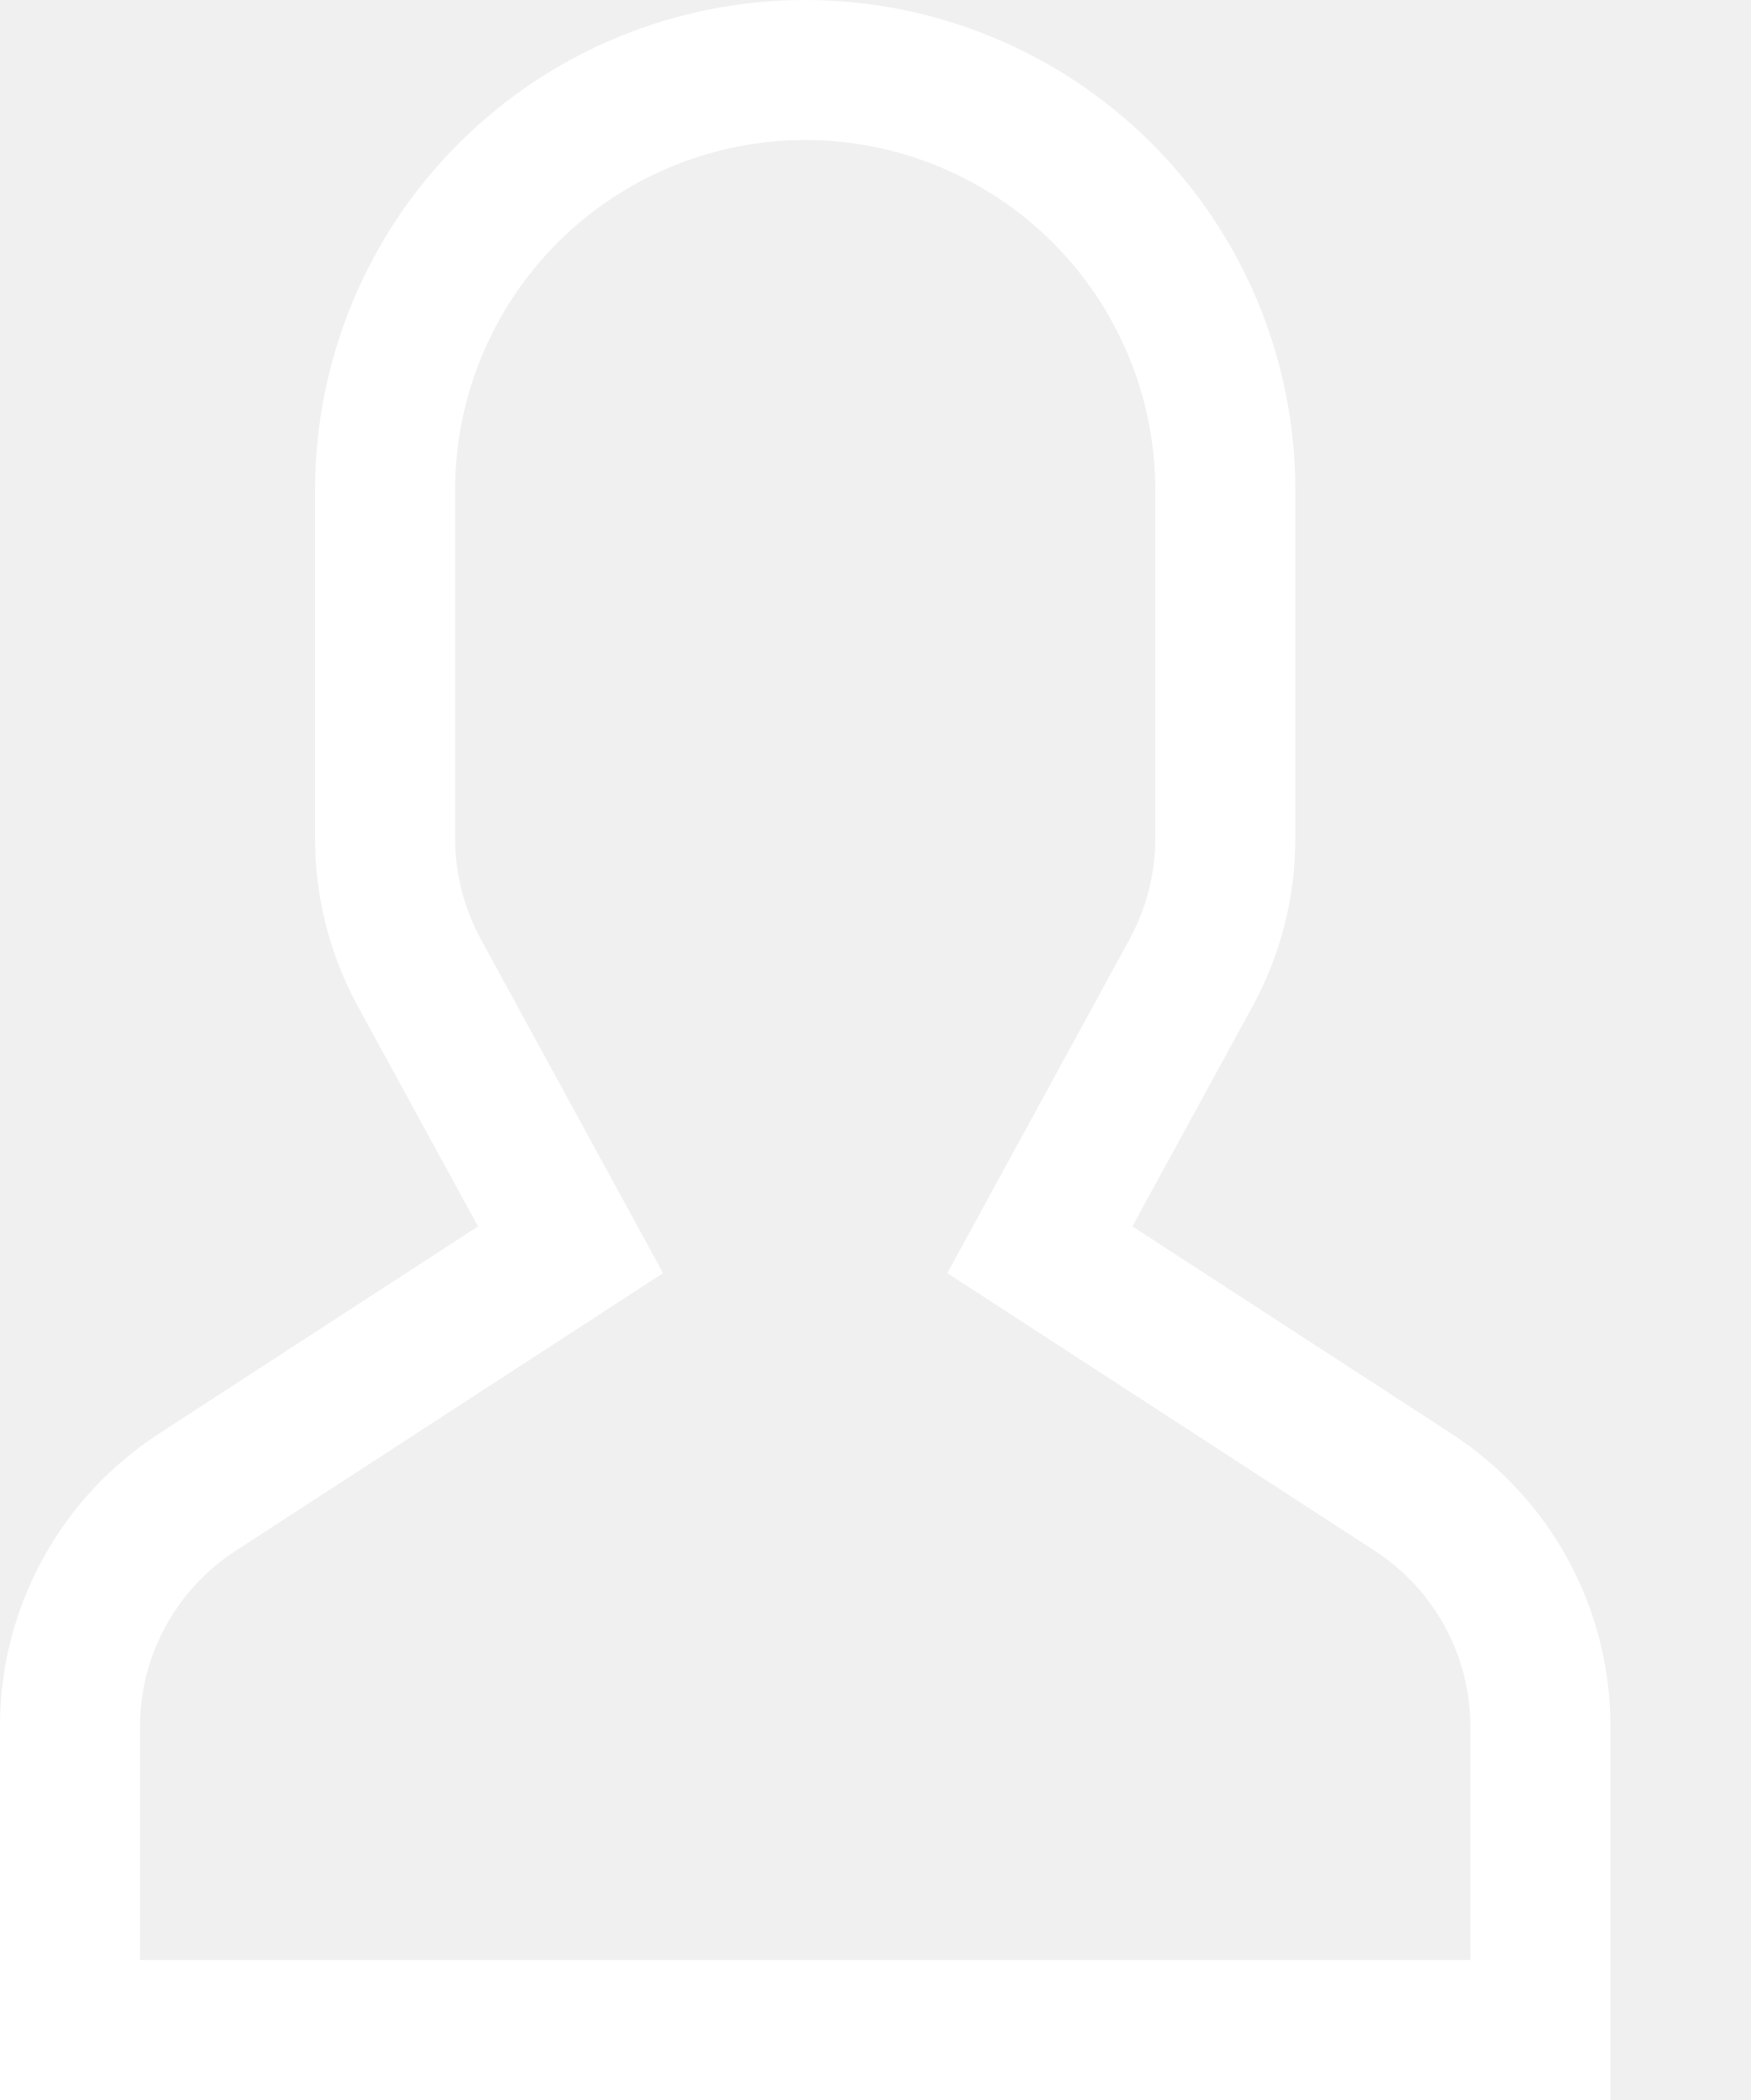
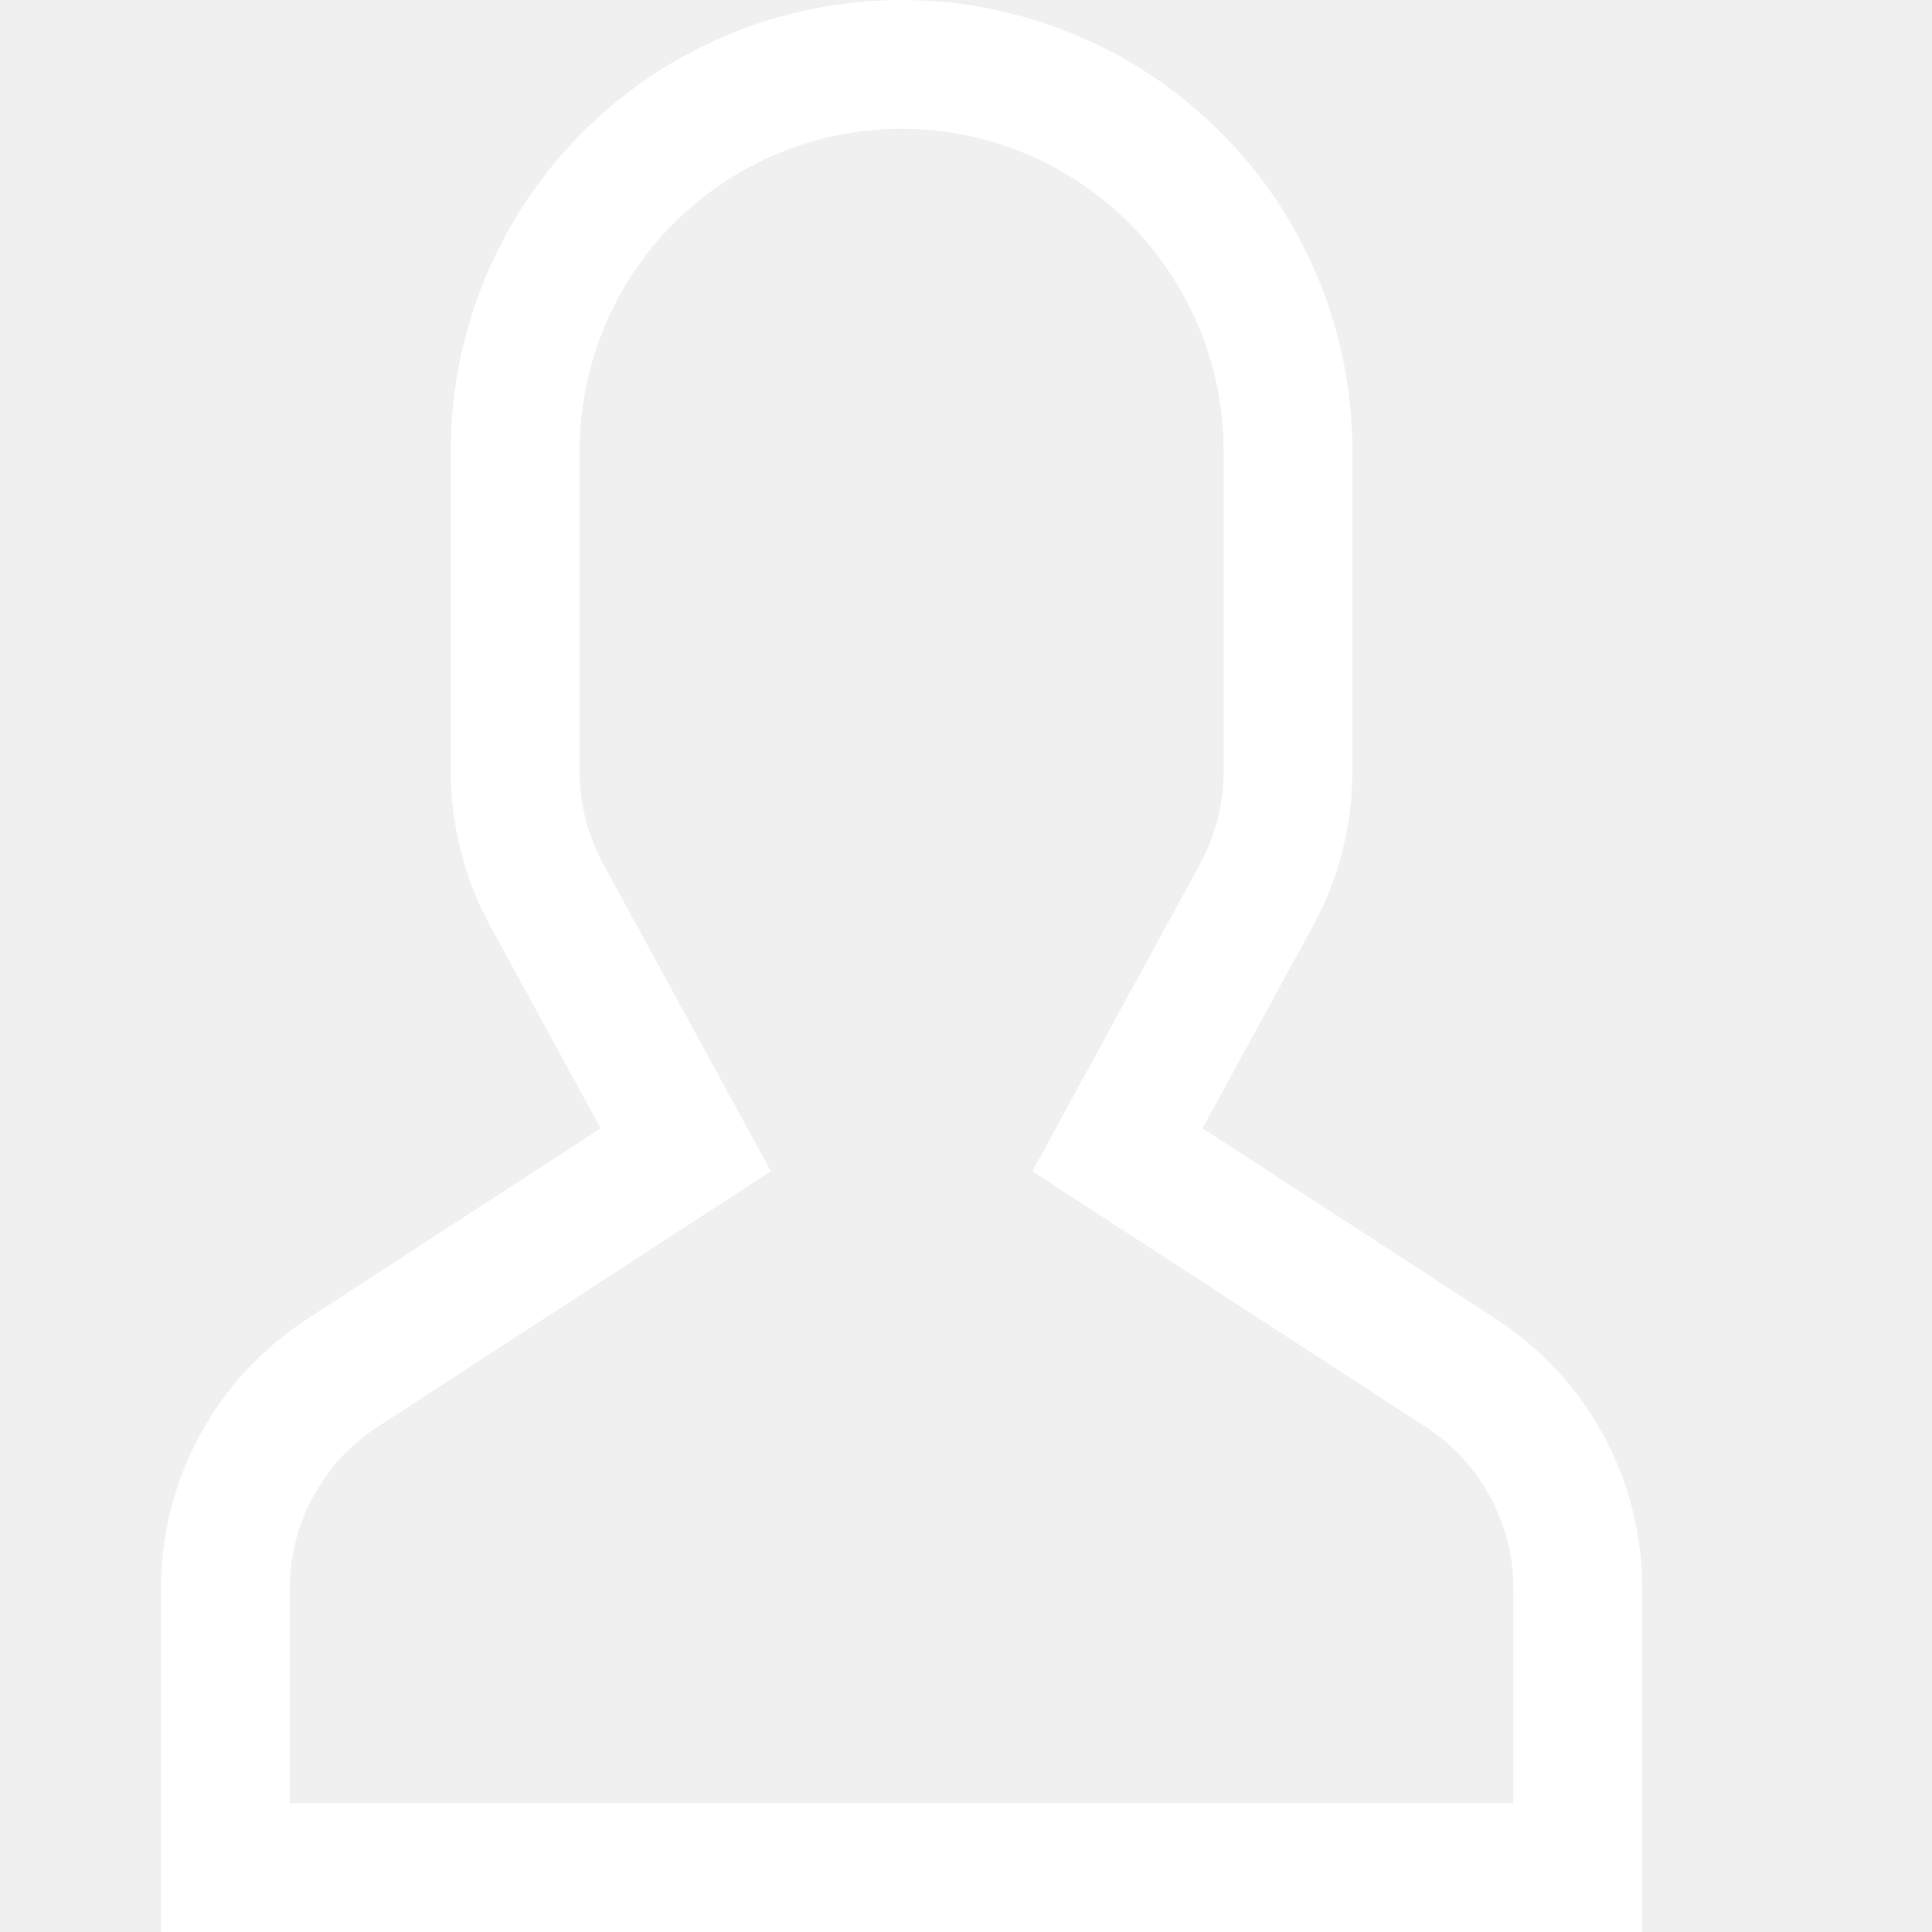
- <svg xmlns="http://www.w3.org/2000/svg" width="10" height="12" viewBox="0 0 10 12" fill="none">
+ <svg xmlns="http://www.w3.org/2000/svg" width="16" height="16" viewBox="0 0 10 12" fill="none">
  <path d="M8.29 8.191L6.469 7.008L7.156 5.75C7.316 5.456 7.4 5.127 7.4 4.792V2.8C7.4 2.057 7.105 1.345 6.58 0.82C6.055 0.295 5.343 0 4.6 0C3.857 0 3.145 0.295 2.62 0.82C2.095 1.345 1.8 2.057 1.8 2.8V4.792C1.8 5.127 1.884 5.456 2.044 5.75L2.731 7.008L0.91 8.191C0.63 8.373 0.4 8.621 0.241 8.914C0.082 9.207 -0.001 9.535 3.54871e-06 9.868V12H9.2V9.868C9.201 9.535 9.118 9.207 8.959 8.914C8.8 8.621 8.57 8.373 8.29 8.191ZM8.4 11.2H0.8V9.868C0.8 9.668 0.849 9.471 0.945 9.296C1.04 9.12 1.178 8.971 1.346 8.862L3.788 7.275L2.747 5.367C2.651 5.19 2.6 4.993 2.6 4.792V2.8C2.6 2.27 2.811 1.761 3.186 1.386C3.561 1.011 4.07 0.8 4.6 0.8C5.13 0.8 5.639 1.011 6.014 1.386C6.389 1.761 6.6 2.27 6.6 2.8V4.792C6.6 4.993 6.549 5.19 6.453 5.367L5.412 7.275L7.854 8.862C8.022 8.971 8.16 9.12 8.255 9.296C8.351 9.471 8.4 9.668 8.4 9.868V11.2Z" fill="white" />
</svg>
